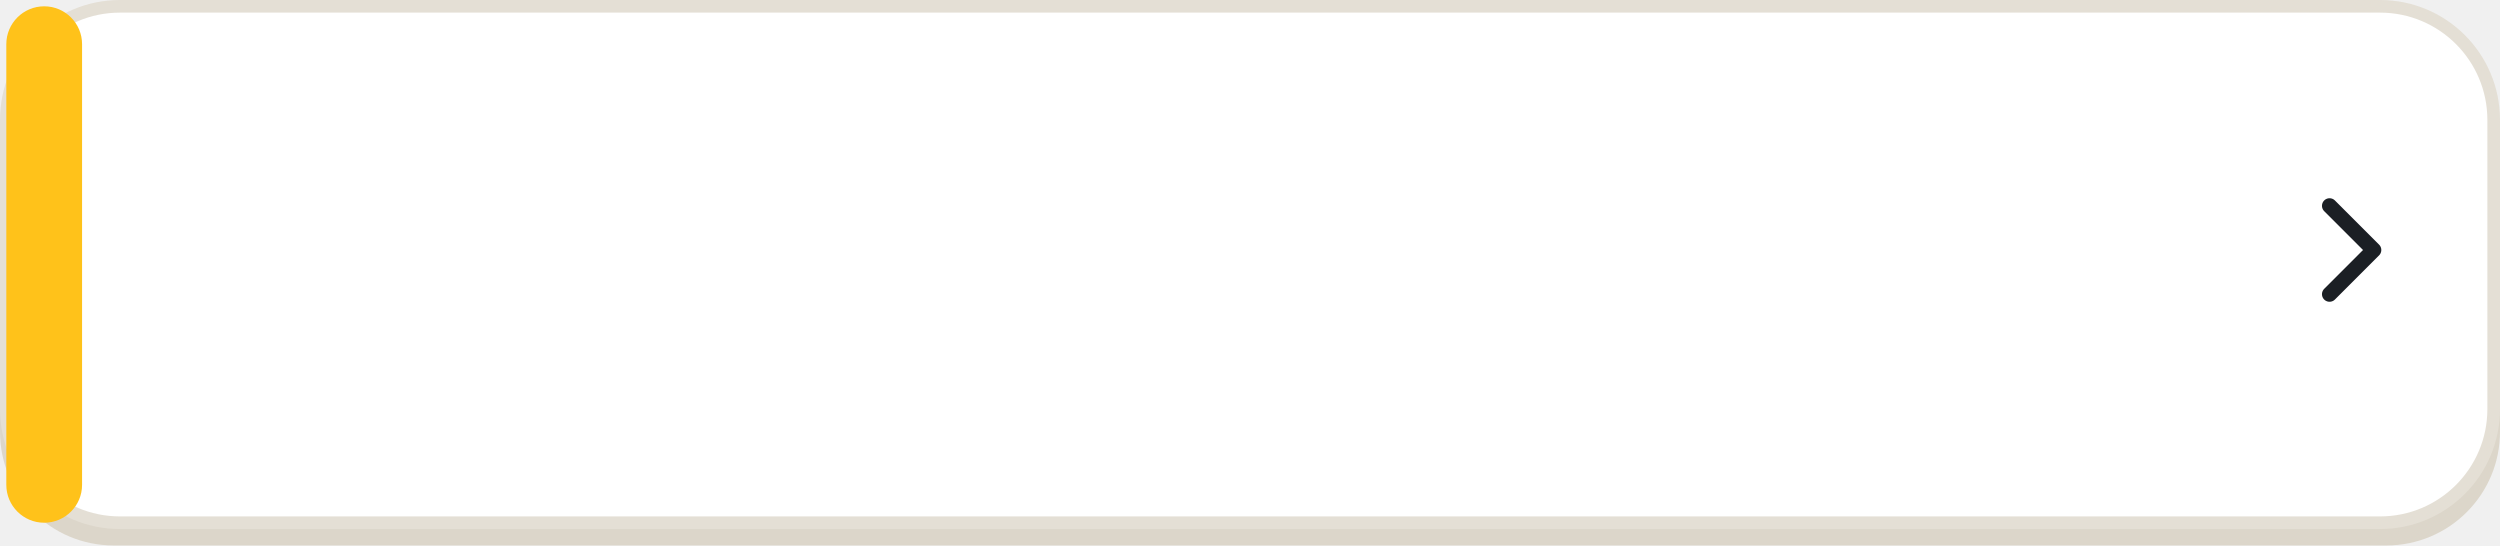
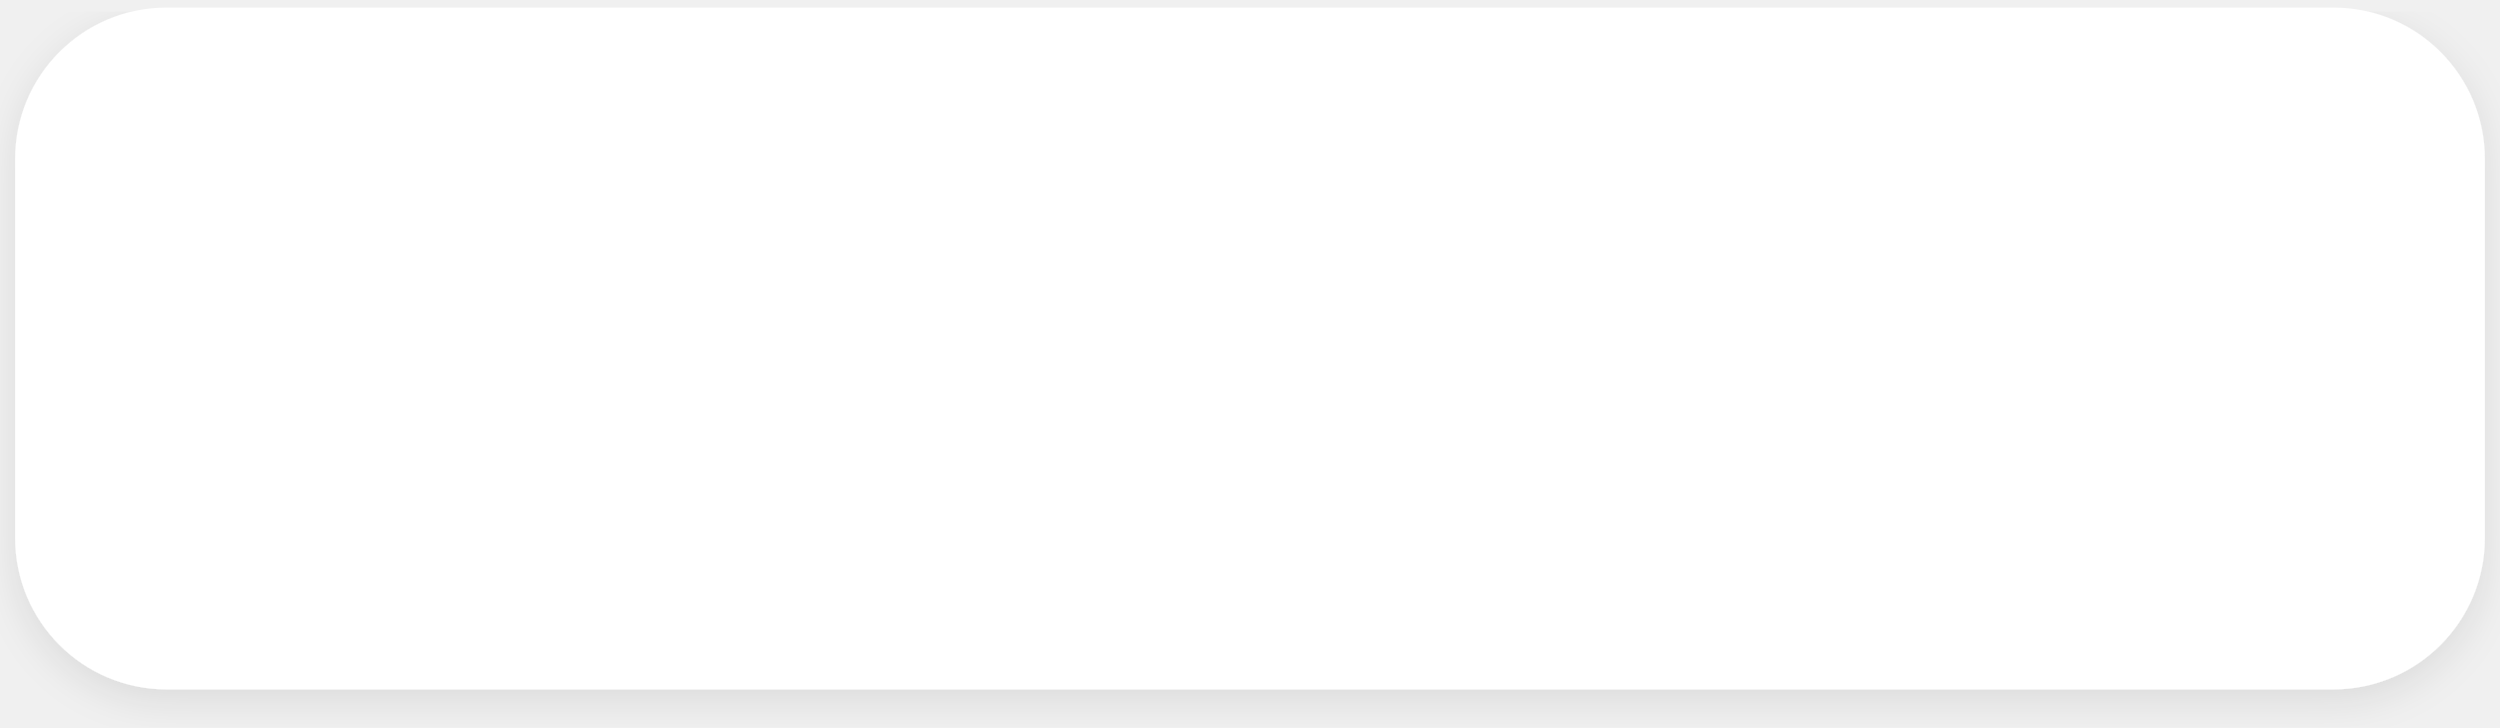
- <svg xmlns="http://www.w3.org/2000/svg" data-size="990,216" width="990" height="216" viewBox="0 0 990 216">
-   <rect x="0" y="9" width="990" height="207" rx="45" fill="#DCD6CA" />
-   <rect x="2.5" y="2.5" width="985" height="204.5" rx="45" fill="#FFFFFF" stroke="#E4DFD5" stroke-width="5" />
-   <rect x="2.5" y="2.5" width="30" height="204.5" rx="15" fill="#FFC21A" />
-   <g fill="none" stroke="#1B1F24" stroke-width="2.4" stroke-linecap="round" stroke-linejoin="round" transform="translate(900 69) scale(2.5)">
-     <path d="M9 5l7 7-7 7" />
-   </g>
+ <svg xmlns="http://www.w3.org/2000/svg" data-size="990,288" width="990" height="288" viewBox="0 0 990 288">
+   <defs>
+     <filter id="sh66" filterUnits="userSpaceOnUse" x="0" y="0" width="990" height="288" color-interpolation-filters="sRGB">
+       <feDropShadow dx="0" dy="4.5" stdDeviation="7.5" flood-color="#1B1F24" flood-opacity="0.09" />
+     </filter>
+   </defs>
+   <rect x="6" y="3" width="978" height="270" rx="60" fill="#FFFFFF" filter="url(#sh66)" />
</svg>
